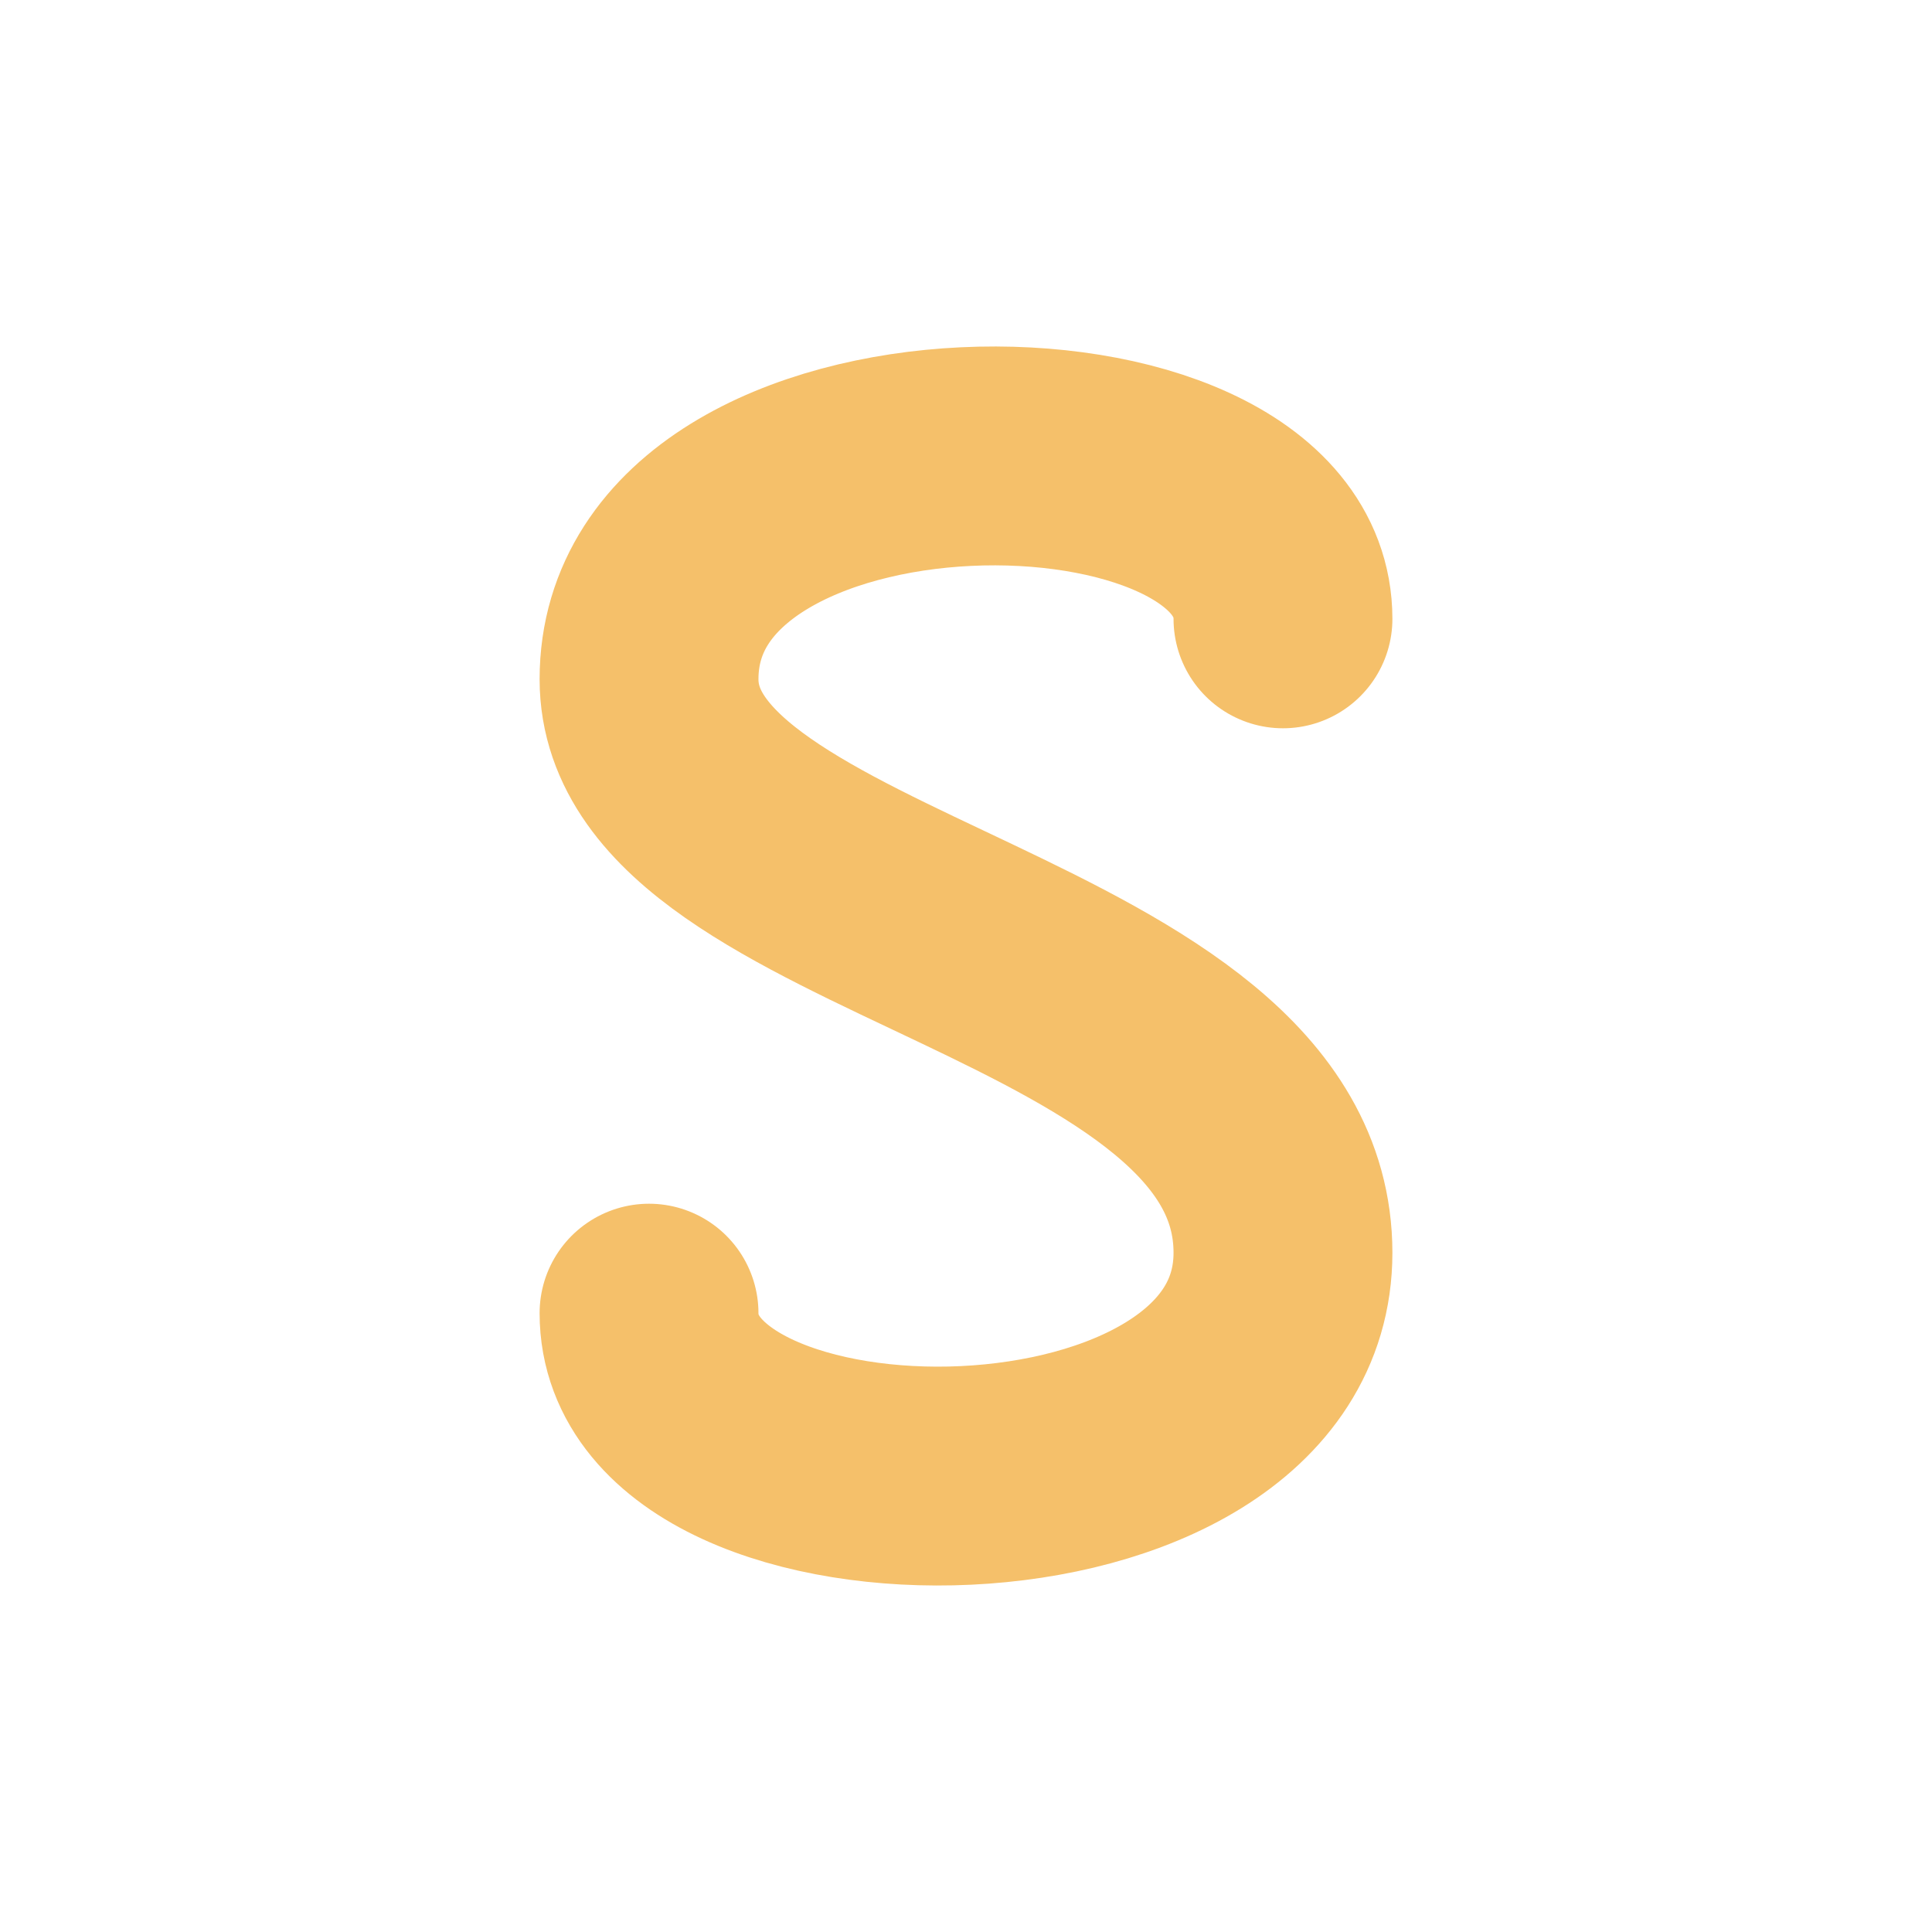
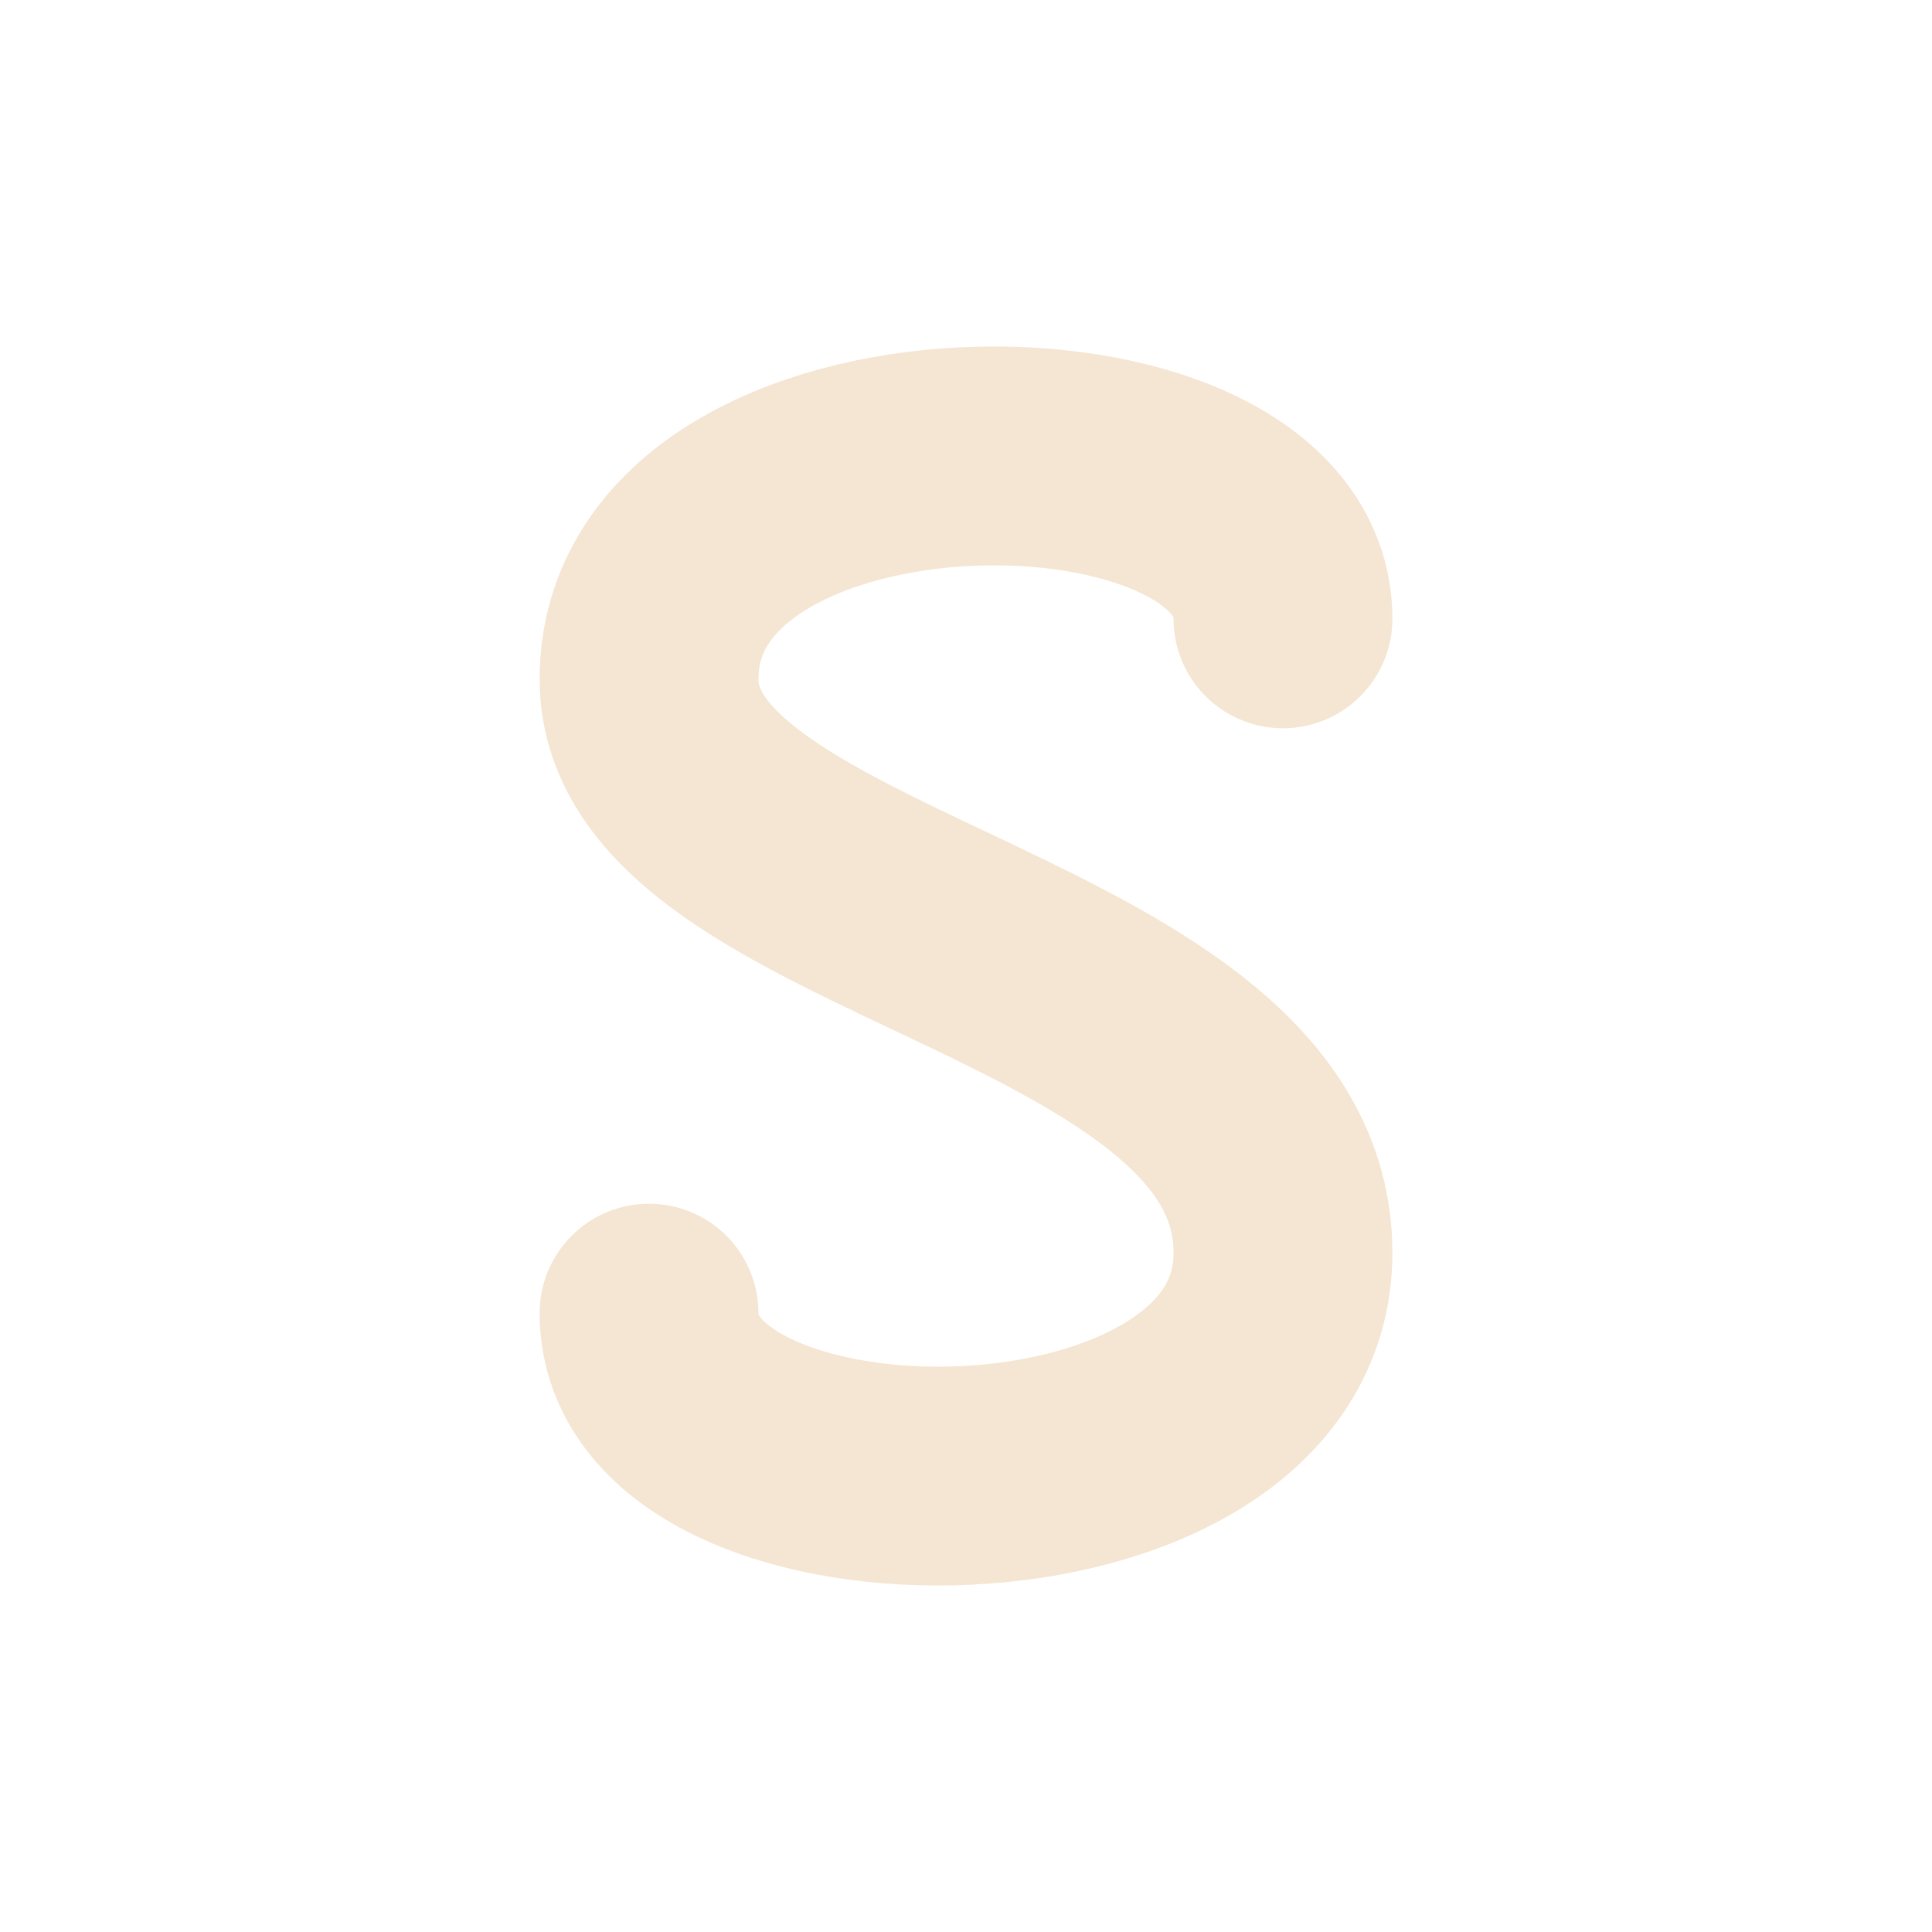
<svg xmlns="http://www.w3.org/2000/svg" width="512" height="512" viewBox="0 0 512 512" fill="none">
-   <path d="M340 164C340 104 172 104 172 180C172 244 340 252 340 332C340 408 172 408 172 348" stroke="#f5c06a" stroke-width="58" stroke-linecap="round" stroke-linejoin="round" />
+   <path d="M340 164C340 104 172 104 172 180C172 244 340 252 340 332C340 408 172 408 172 348" stroke="#f5e6d3" stroke-width="58" stroke-linecap="round" stroke-linejoin="round" />
</svg>
